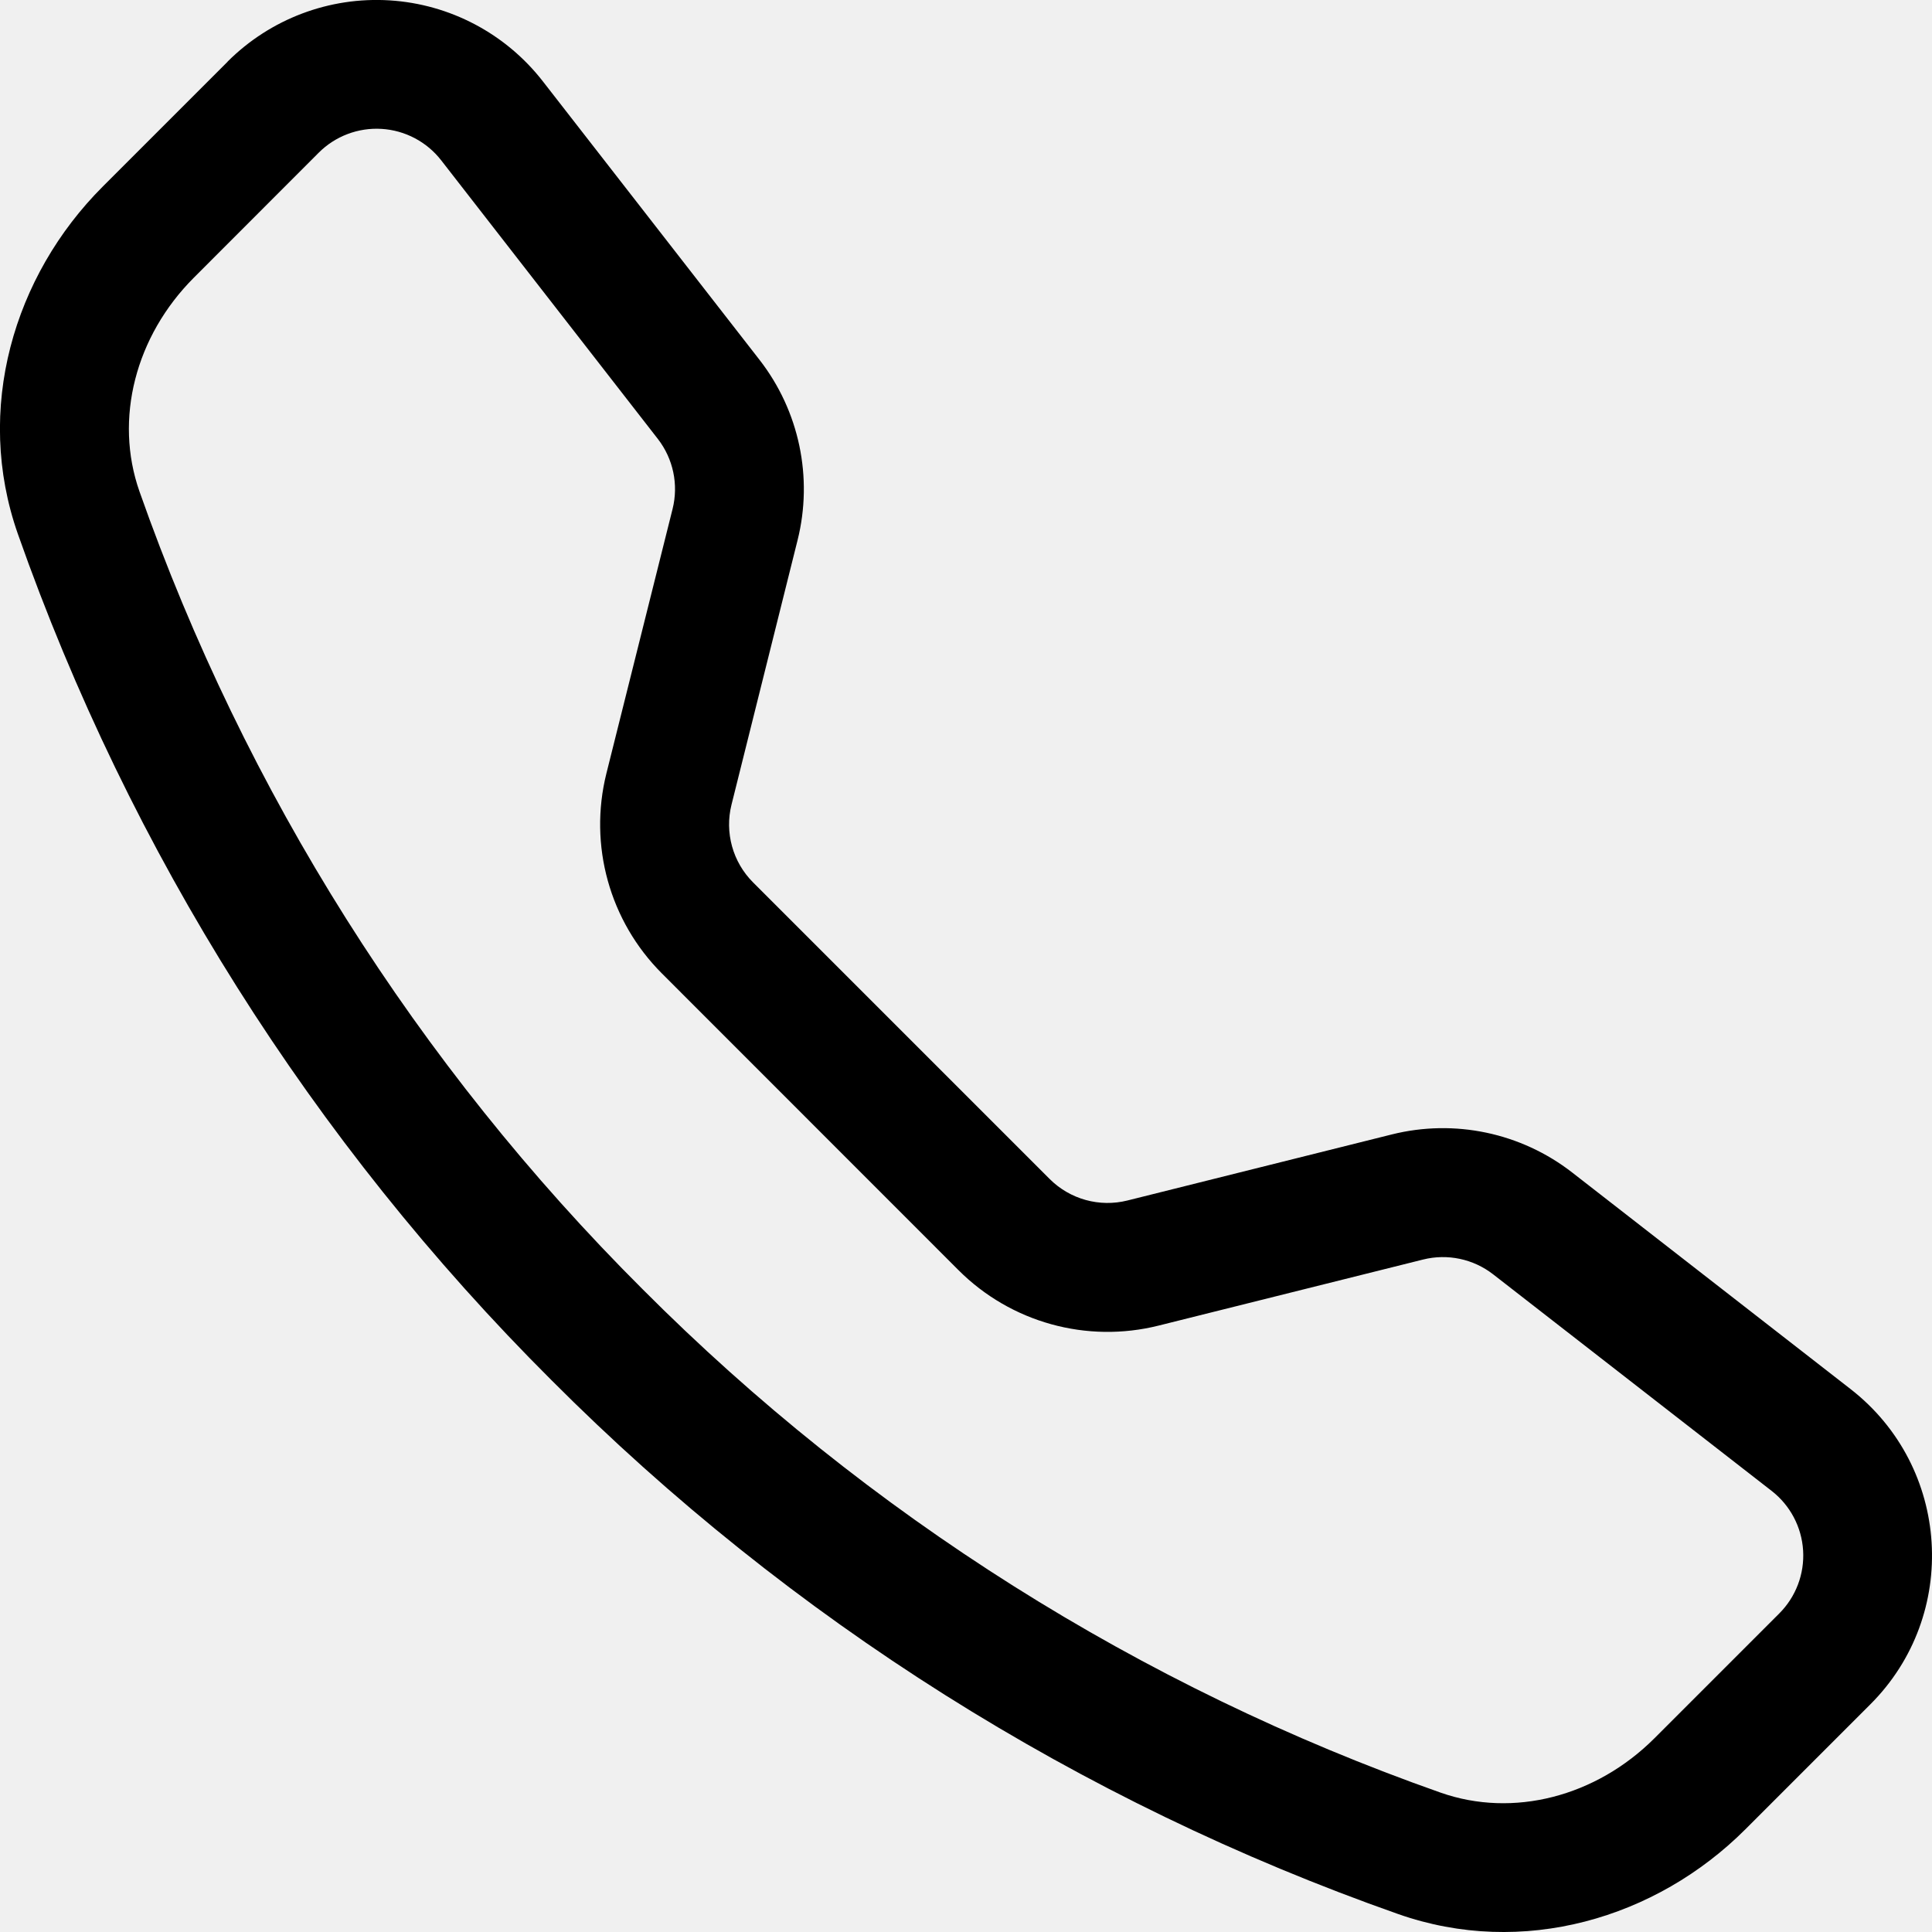
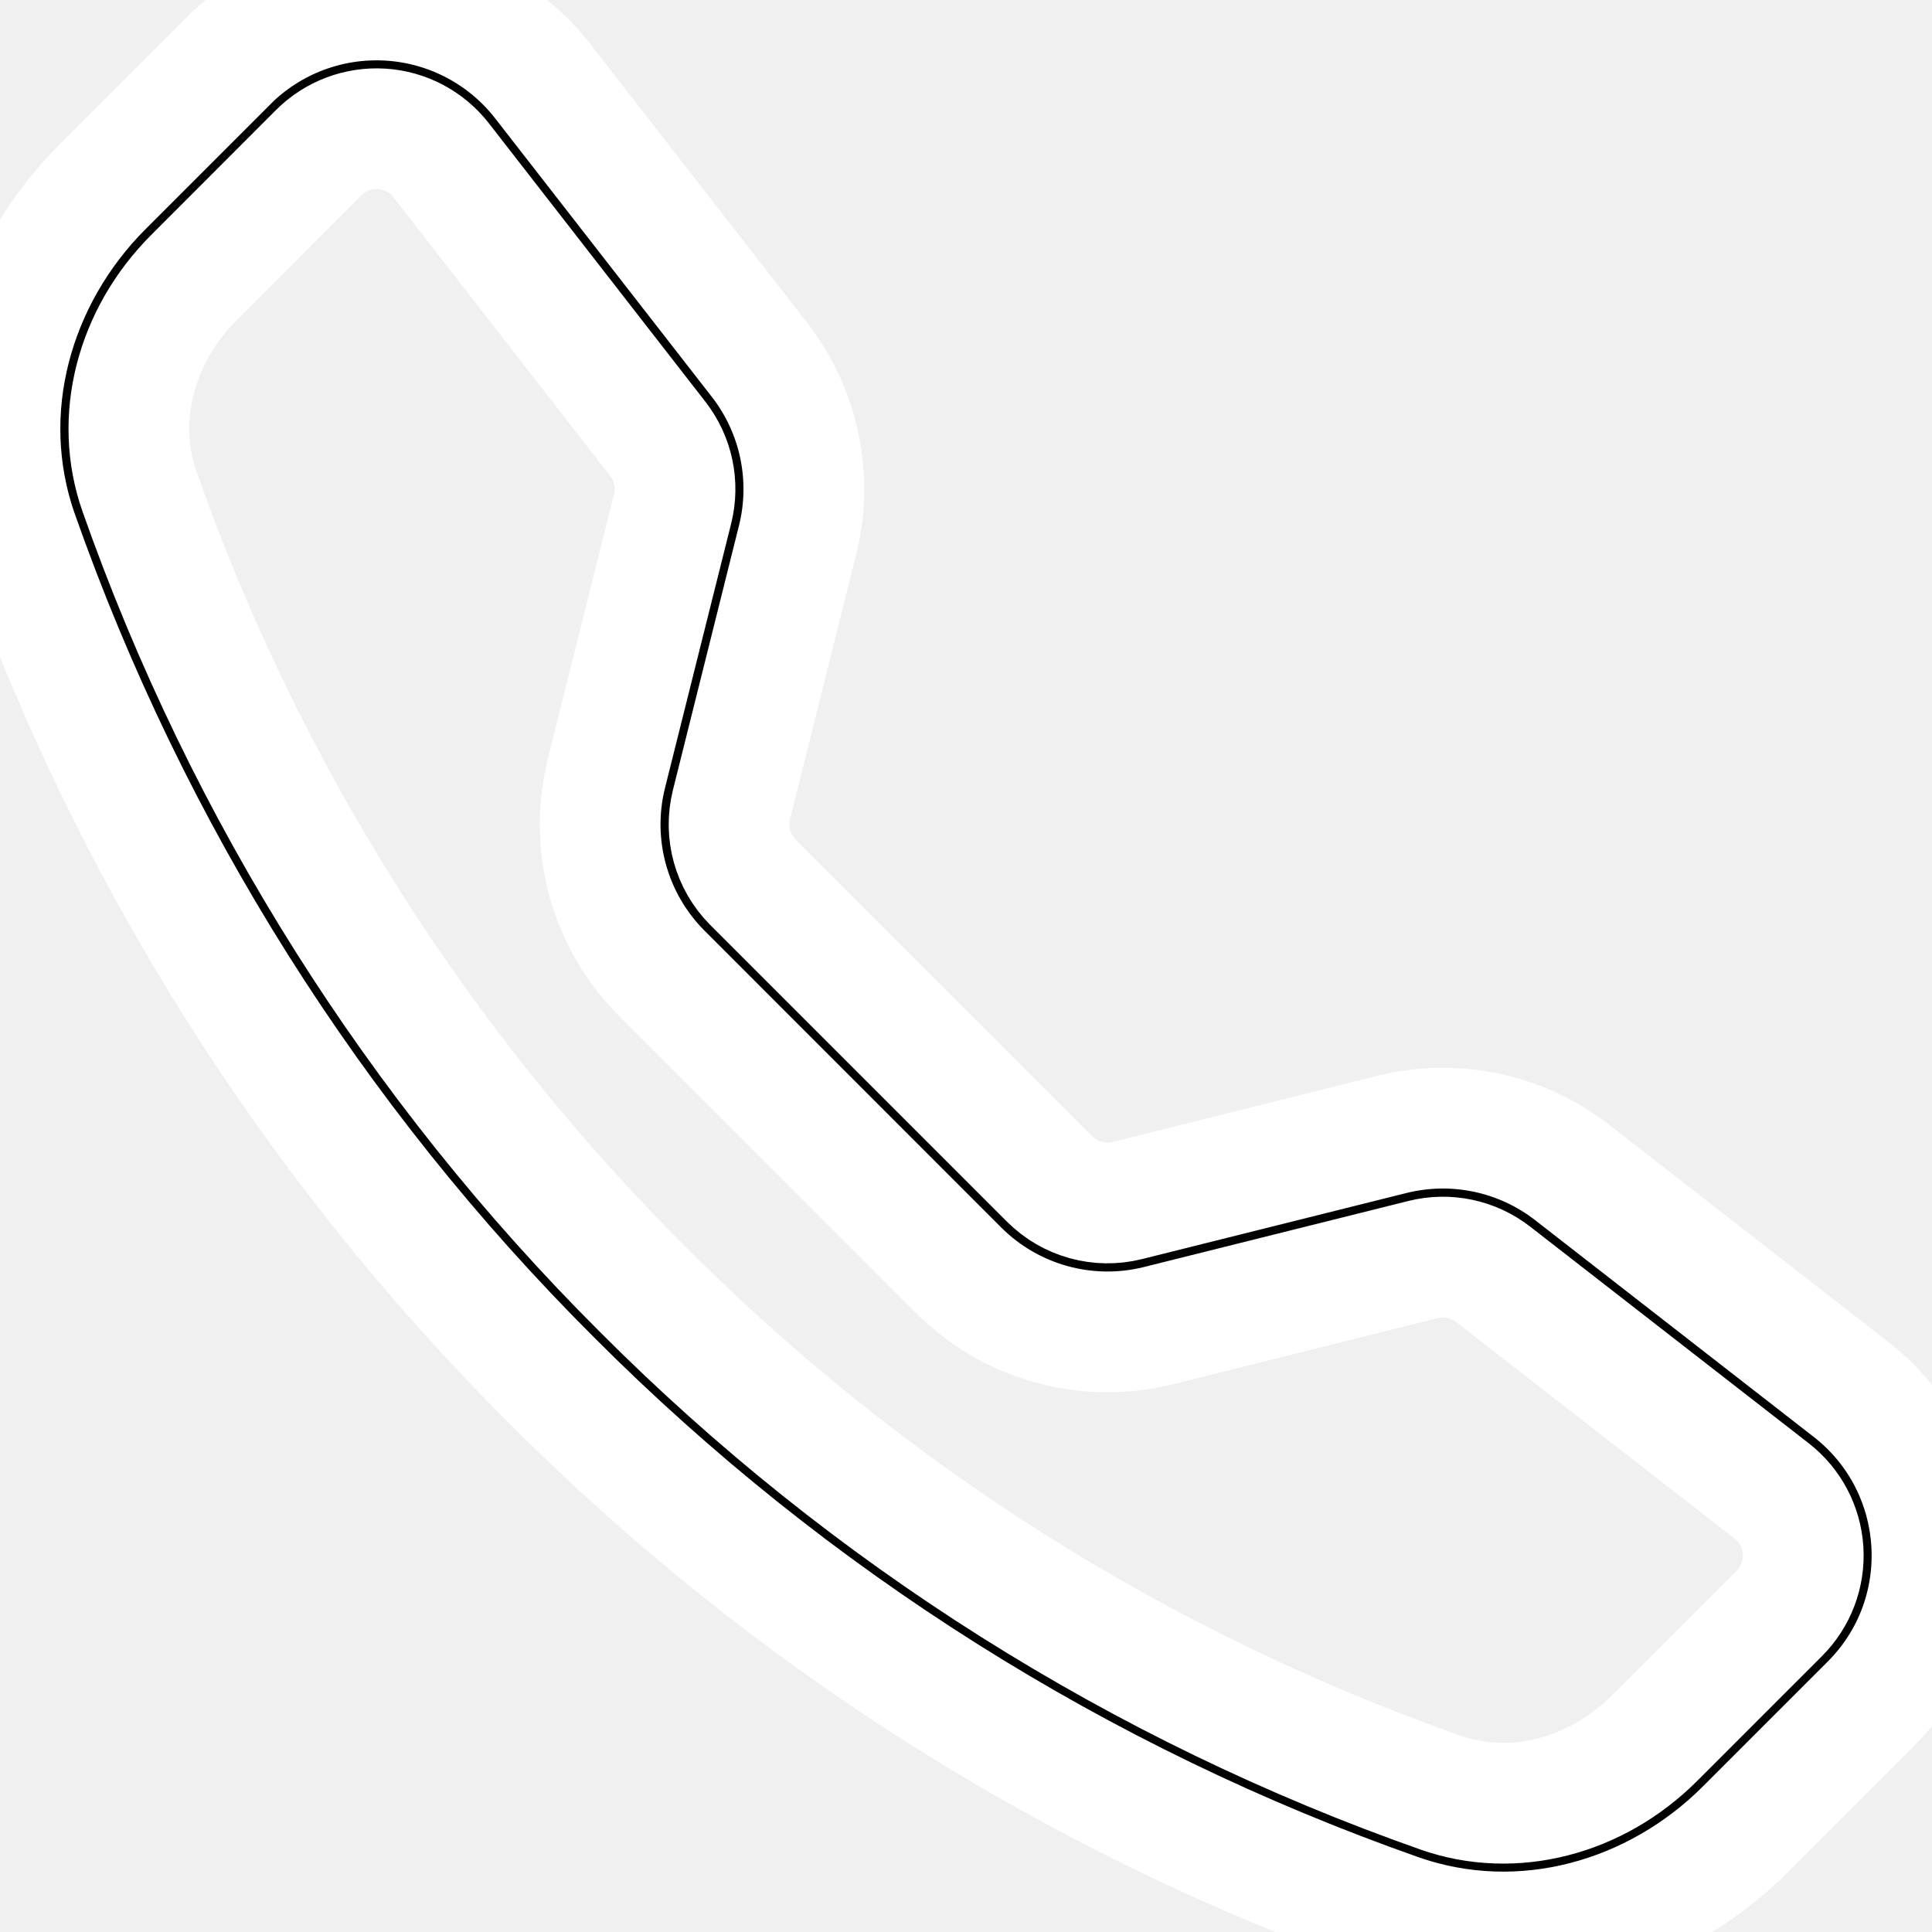
- <svg xmlns="http://www.w3.org/2000/svg" width="16" height="16" fill="currentColor" class="bi bi-telephone" viewBox="0 0 16 16">
-   <path d="M3.654 1.328a.678.678 0 0 0-1.015-.063L1.605 2.3c-.483.484-.661 1.169-.45 1.77a17.568 17.568 0 0 0 4.168 6.608 17.569 17.569 0 0 0 6.608 4.168c.601.211 1.286.033 1.77-.45l1.034-1.034a.678.678 0 0 0-.063-1.015l-2.307-1.794a.678.678 0 0 0-.58-.122l-2.19.547a1.745 1.745 0 0 1-1.657-.459L5.482 8.062a1.745 1.745 0 0 1-.46-1.657l.548-2.19a.678.678 0 0 0-.122-.58L3.654 1.328zM1.884.511a1.745 1.745 0 0 1 2.612.163L6.29 2.98c.329.423.445.974.315 1.494l-.547 2.19a.678.678 0 0 0 .178.643l2.457 2.457a.678.678 0 0 0 .644.178l2.189-.547a1.745 1.745 0 0 1 1.494.315l2.306 1.794c.829.645.905 1.87.163 2.611l-1.034 1.034c-.74.74-1.846 1.065-2.877.702a18.634 18.634 0 0 1-7.01-4.42 18.634 18.634 0 0 1-4.42-7.009c-.362-1.03-.037-2.137.703-2.877L1.885.511z" />
+ <svg xmlns="http://www.w3.org/2000/svg" width="16" height="16" fill="currentColor " class="bi bi-telephone" viewBox="0 0 16 16">
+   <path stroke="#fff" d="M3.654 1.328a.678.678 0 0 0-1.015-.063L1.605 2.3c-.483.484-.661 1.169-.45 1.77a17.568 17.568 0 0 0 4.168 6.608 17.569 17.569 0 0 0 6.608 4.168c.601.211 1.286.033 1.77-.45l1.034-1.034a.678.678 0 0 0-.063-1.015l-2.307-1.794a.678.678 0 0 0-.58-.122l-2.19.547a1.745 1.745 0 0 1-1.657-.459L5.482 8.062a1.745 1.745 0 0 1-.46-1.657l.548-2.19a.678.678 0 0 0-.122-.58L3.654 1.328zM1.884.511a1.745 1.745 0 0 1 2.612.163L6.29 2.98c.329.423.445.974.315 1.494l-.547 2.19a.678.678 0 0 0 .178.643l2.457 2.457a.678.678 0 0 0 .644.178l2.189-.547a1.745 1.745 0 0 1 1.494.315l2.306 1.794c.829.645.905 1.87.163 2.611l-1.034 1.034c-.74.74-1.846 1.065-2.877.702a18.634 18.634 0 0 1-7.01-4.42 18.634 18.634 0 0 1-4.42-7.009c-.362-1.03-.037-2.137.703-2.877L1.885.511z" />
</svg>
